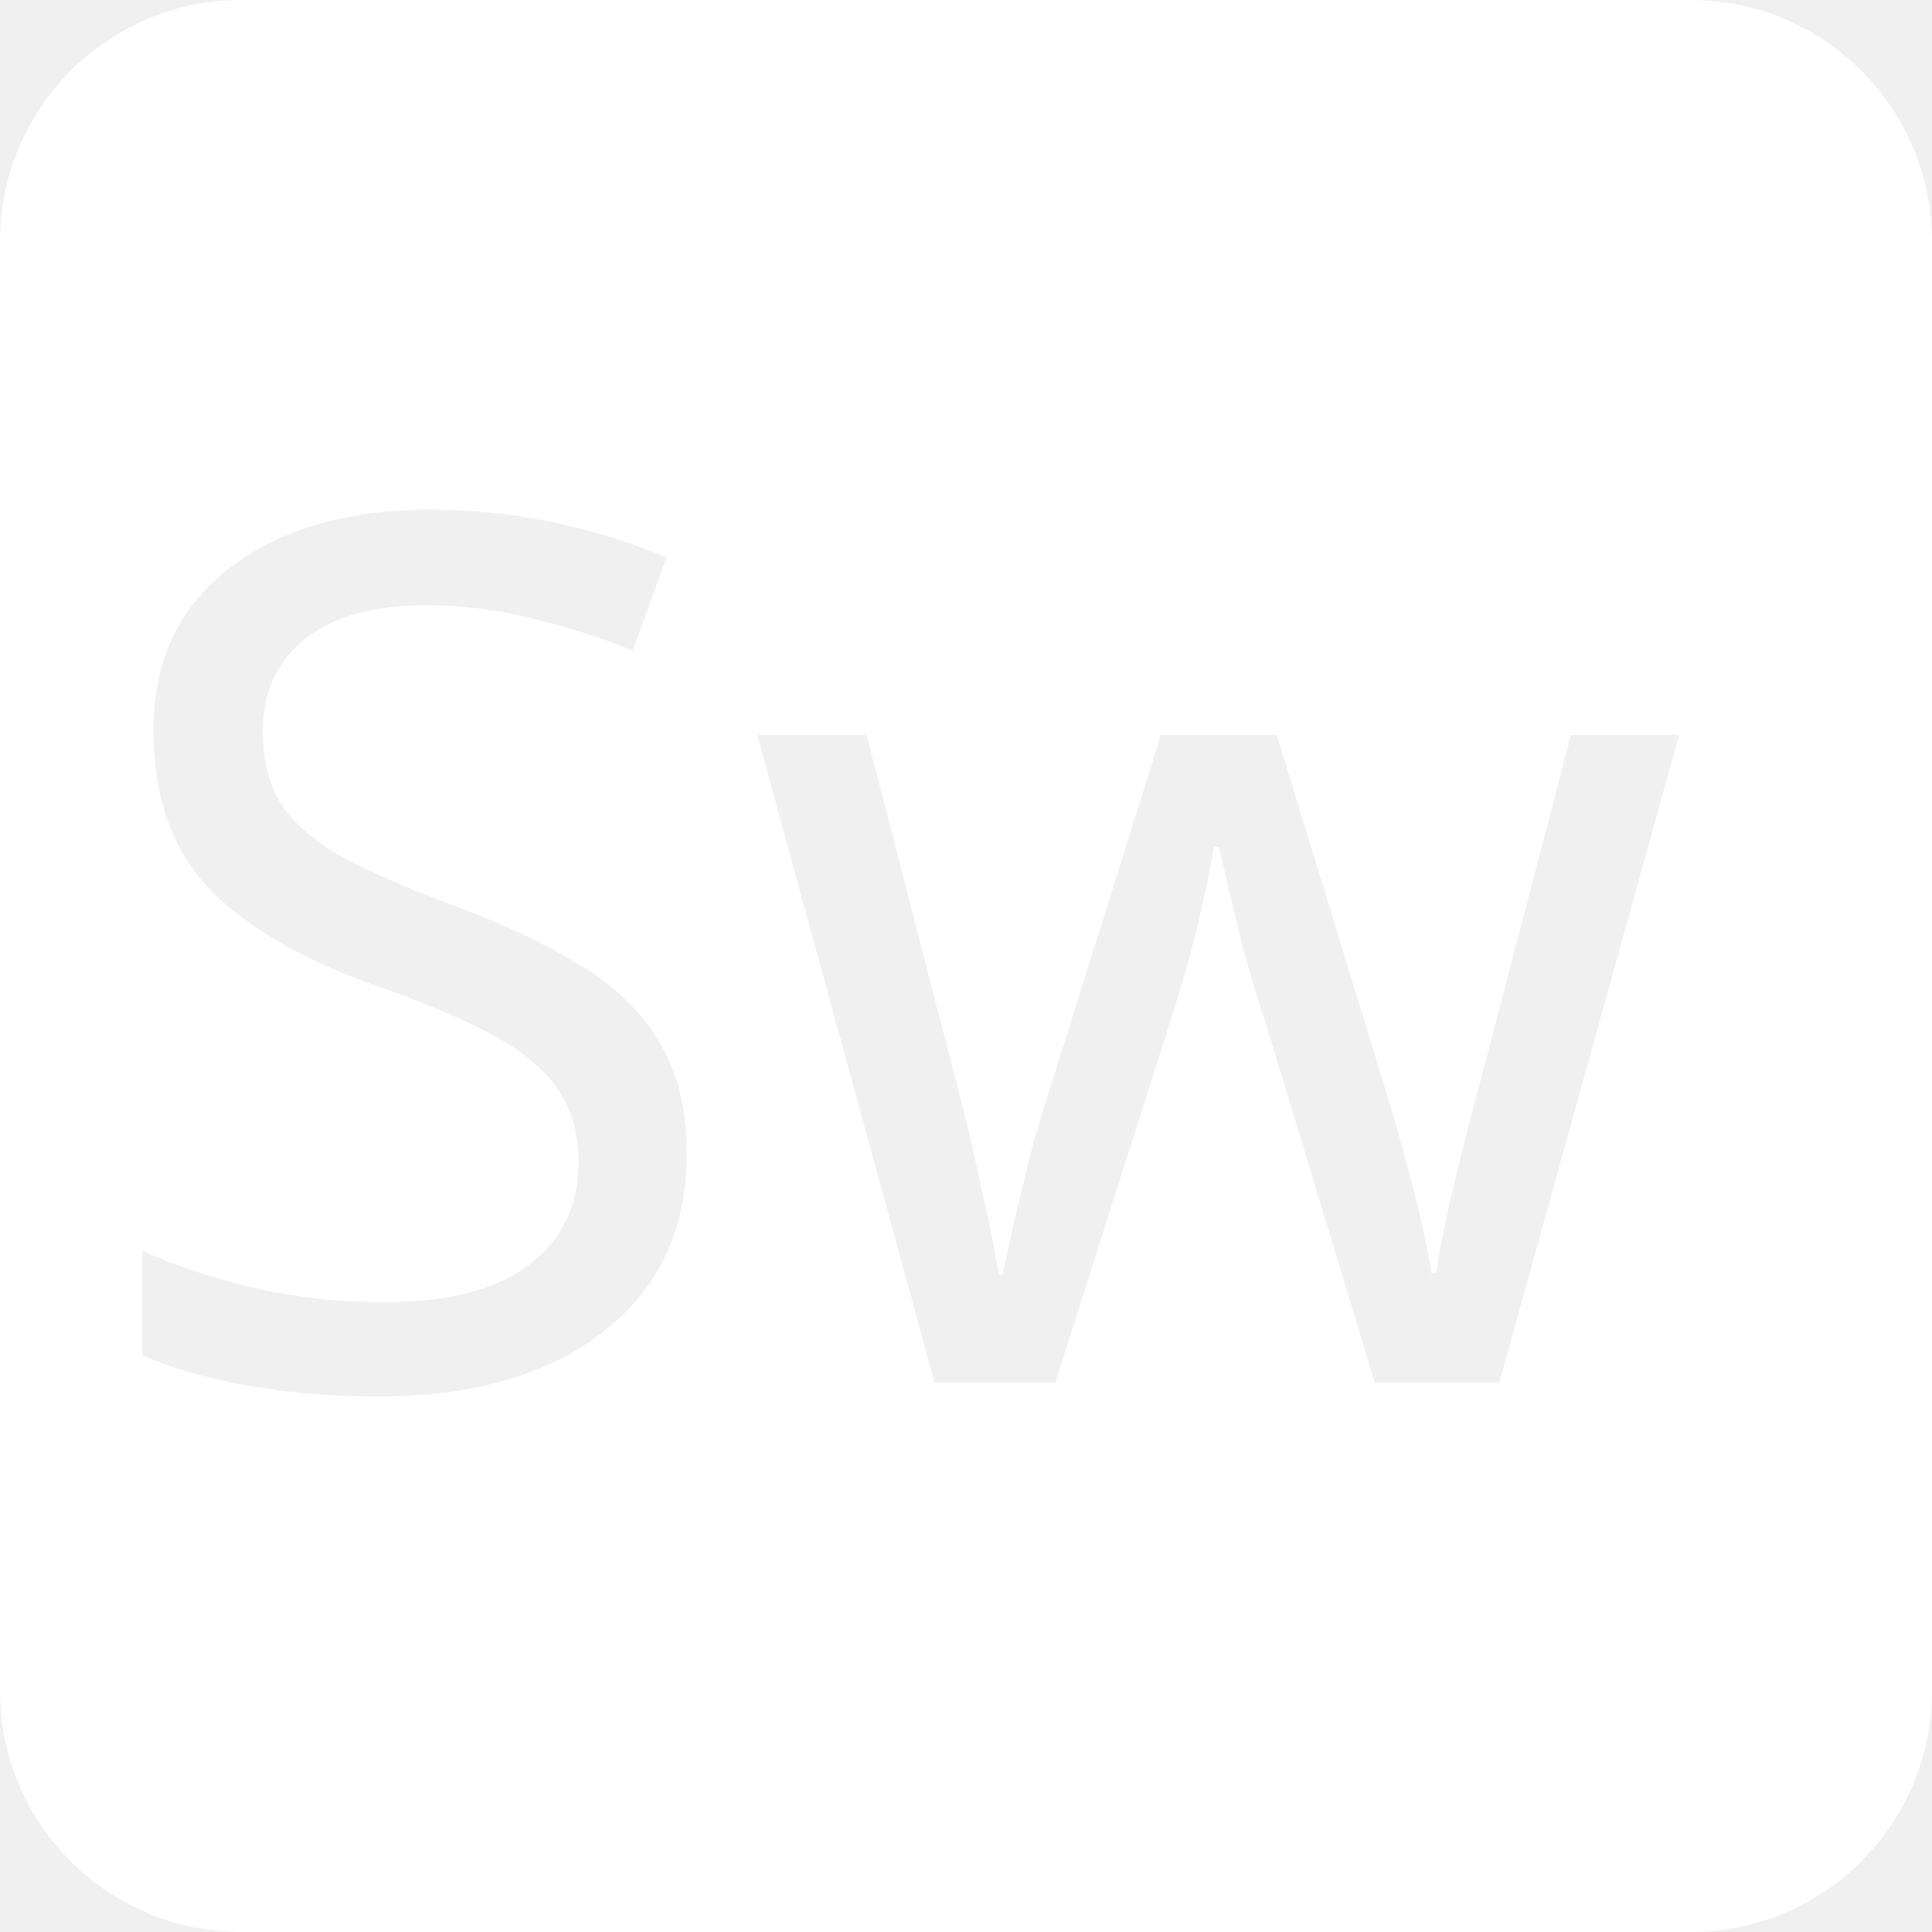
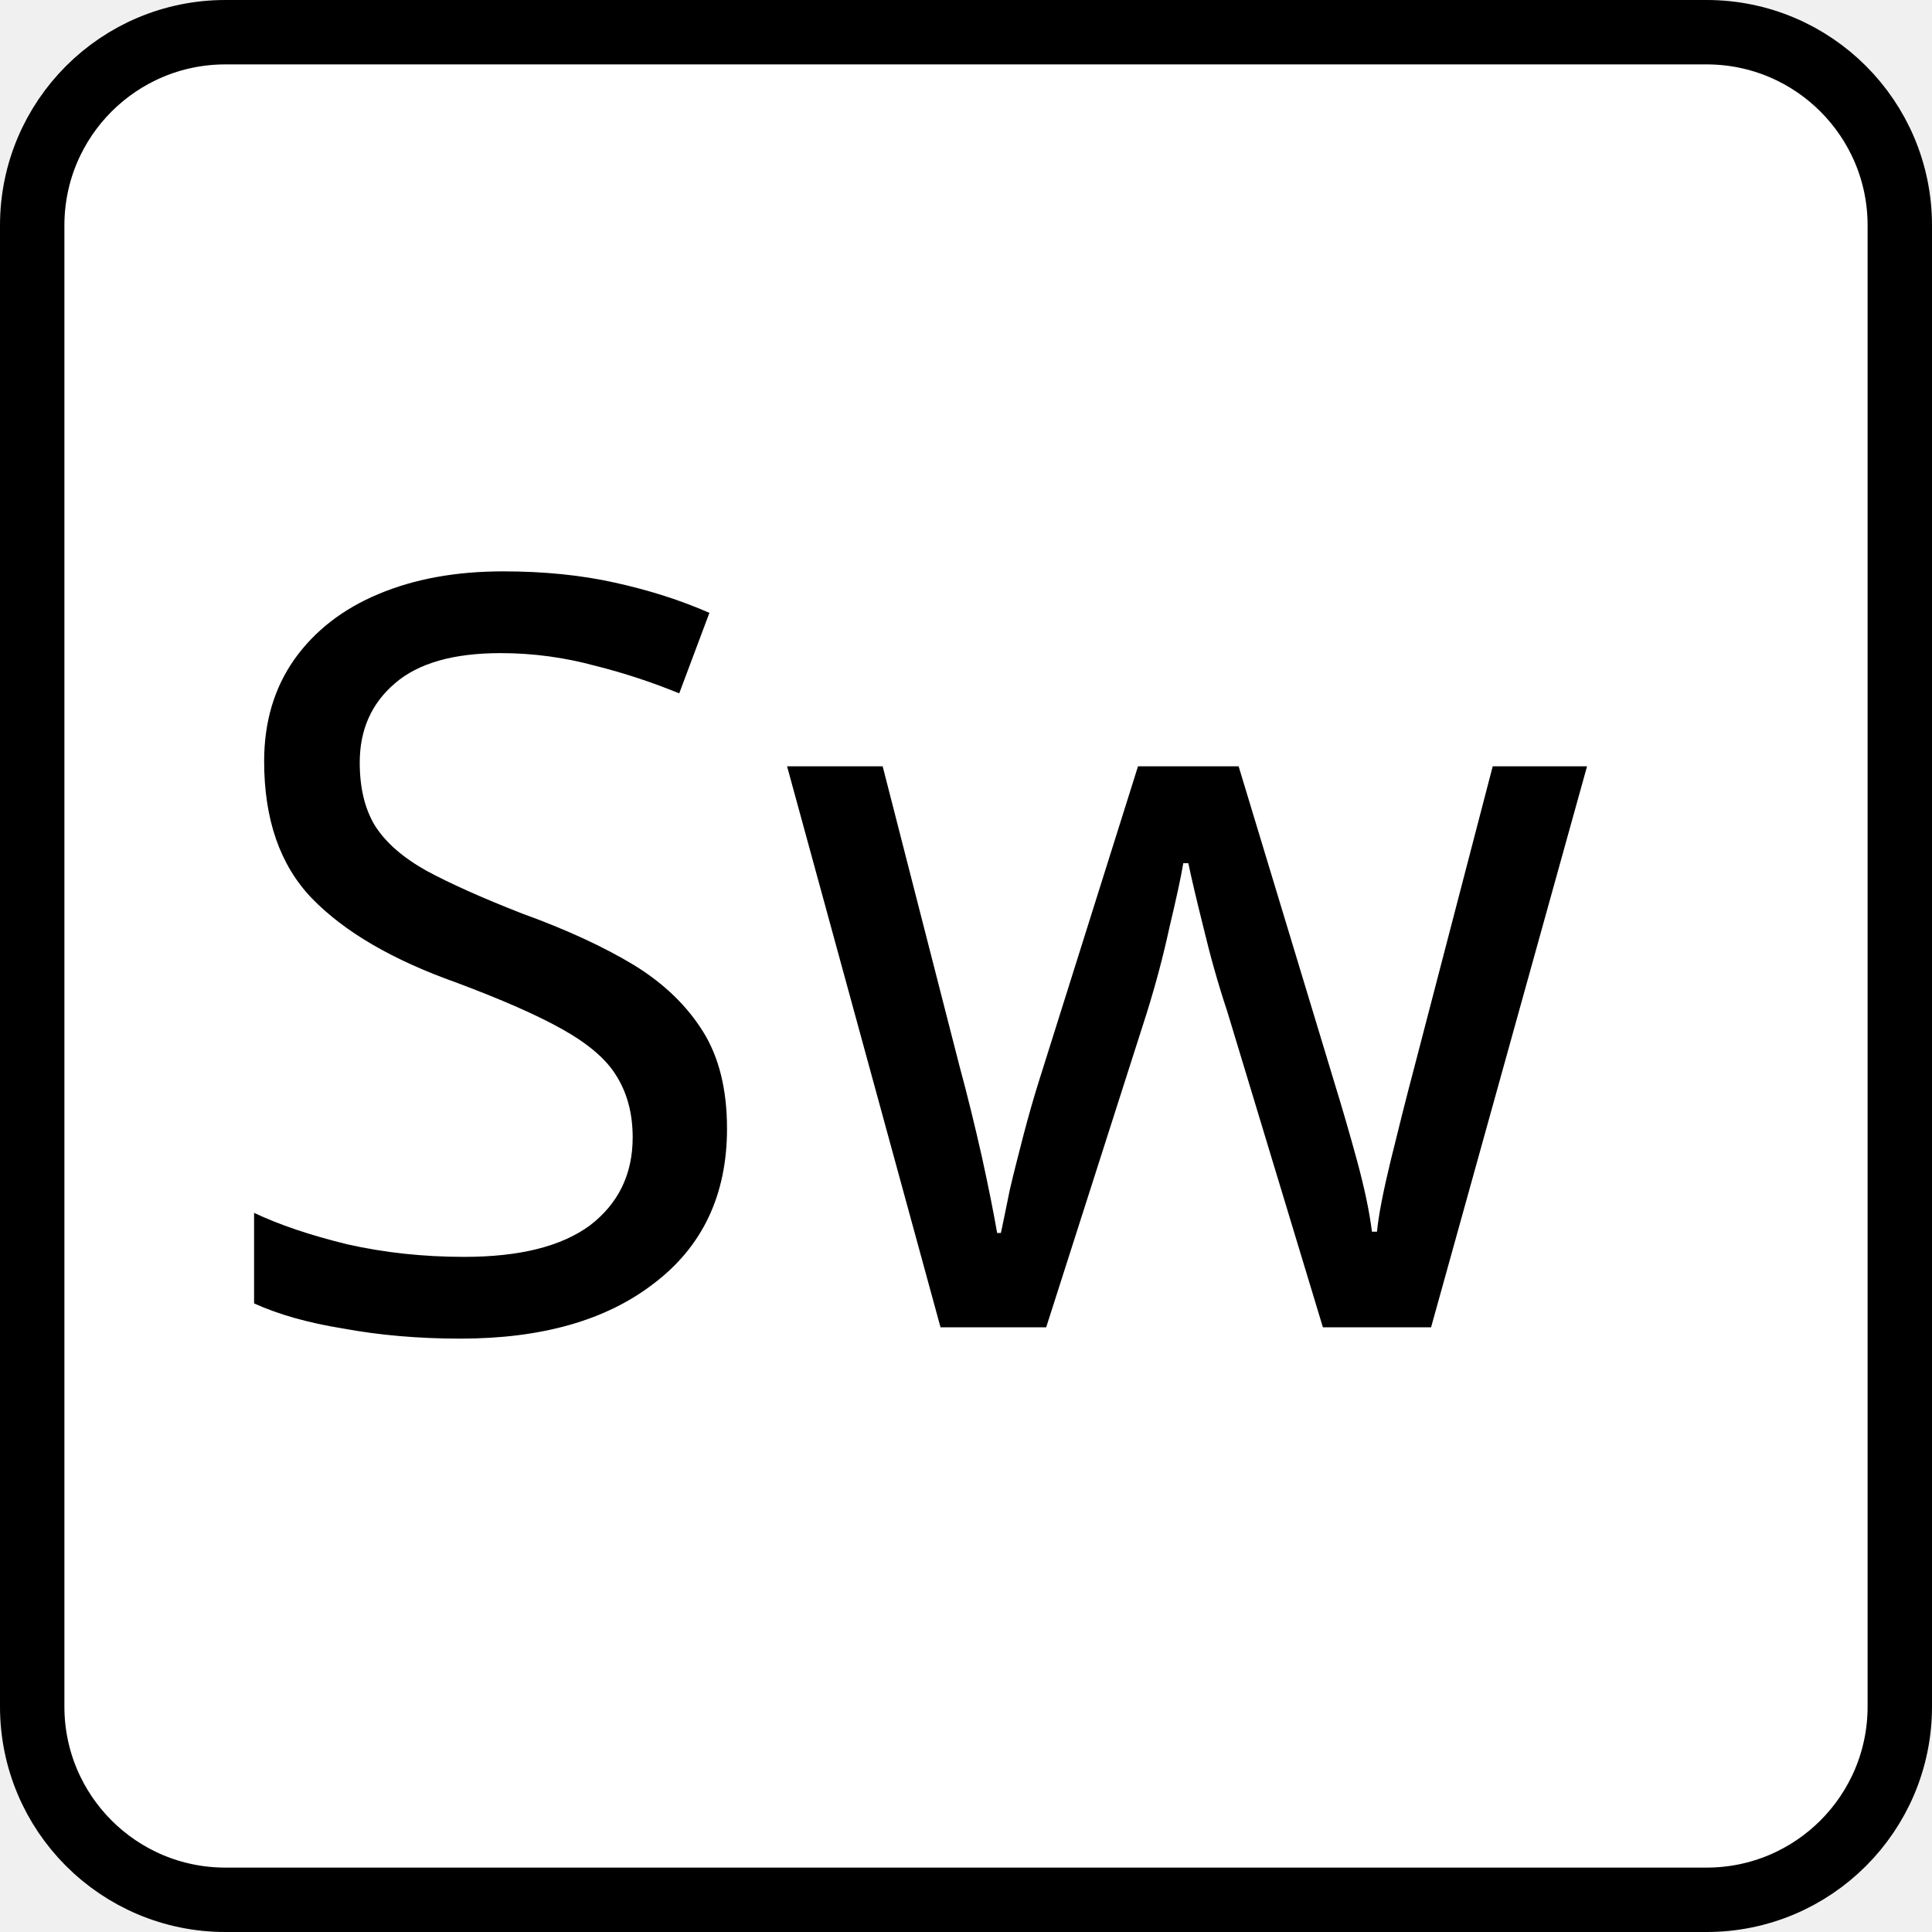
<svg version="1.1" width="24" height="24">
-   <defs>
-     <mask id="m">
-       <rect x="0" y="0" width="24" height="24" style="fill:white" />
-       <text x="1.0" y="17.193" style="font-family:Sans Regular;font-weight:500;font-size:15;fill:black">Sw</text>
-     </mask>
-   </defs>
-   <rect x="0.0" y="0.0" width="24" height="24" rx="3" mask="url(#m)" style="fill:#ffffff" />
+   <rect x="0.4" y="0.4" width="23.2" height="23.2" rx="2.4" style="stroke:black;stroke-width:0.8;fill:white;" />
+   <text x="2.5" y="16.501" style="font-family:Sans Regular;font-weight:500;font-size:13;fill:black">Sw</text>
</svg>
